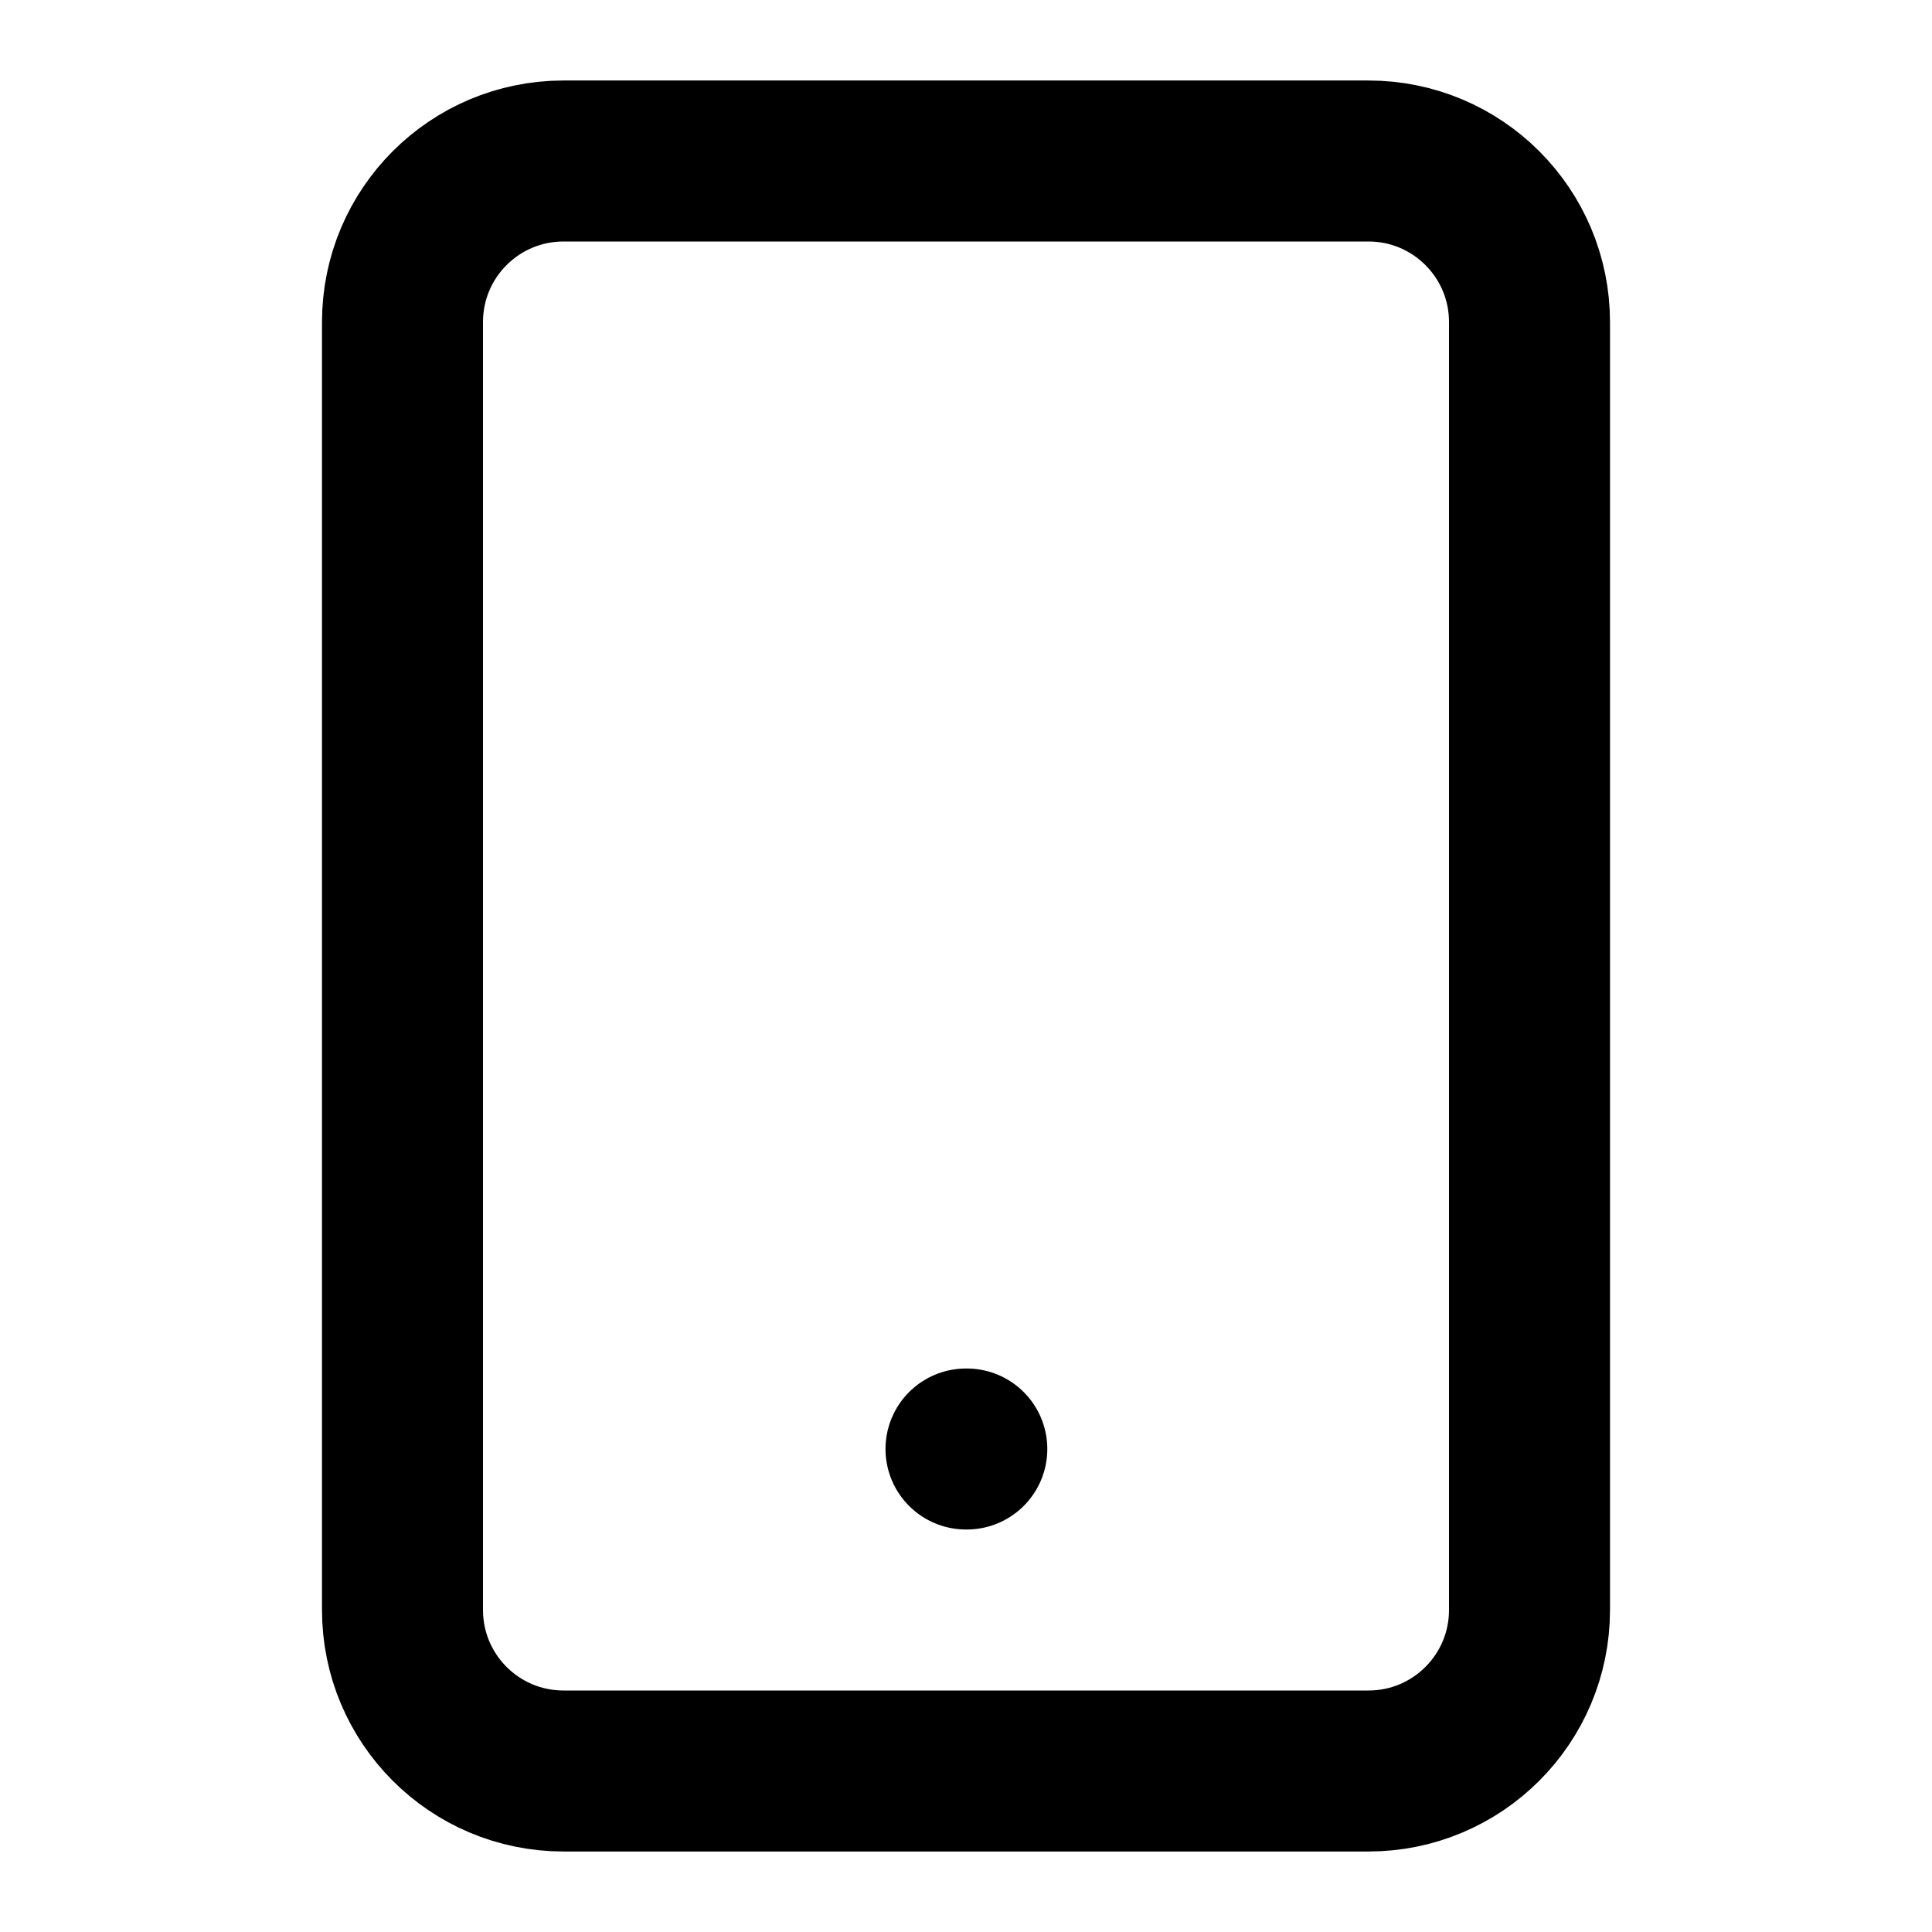
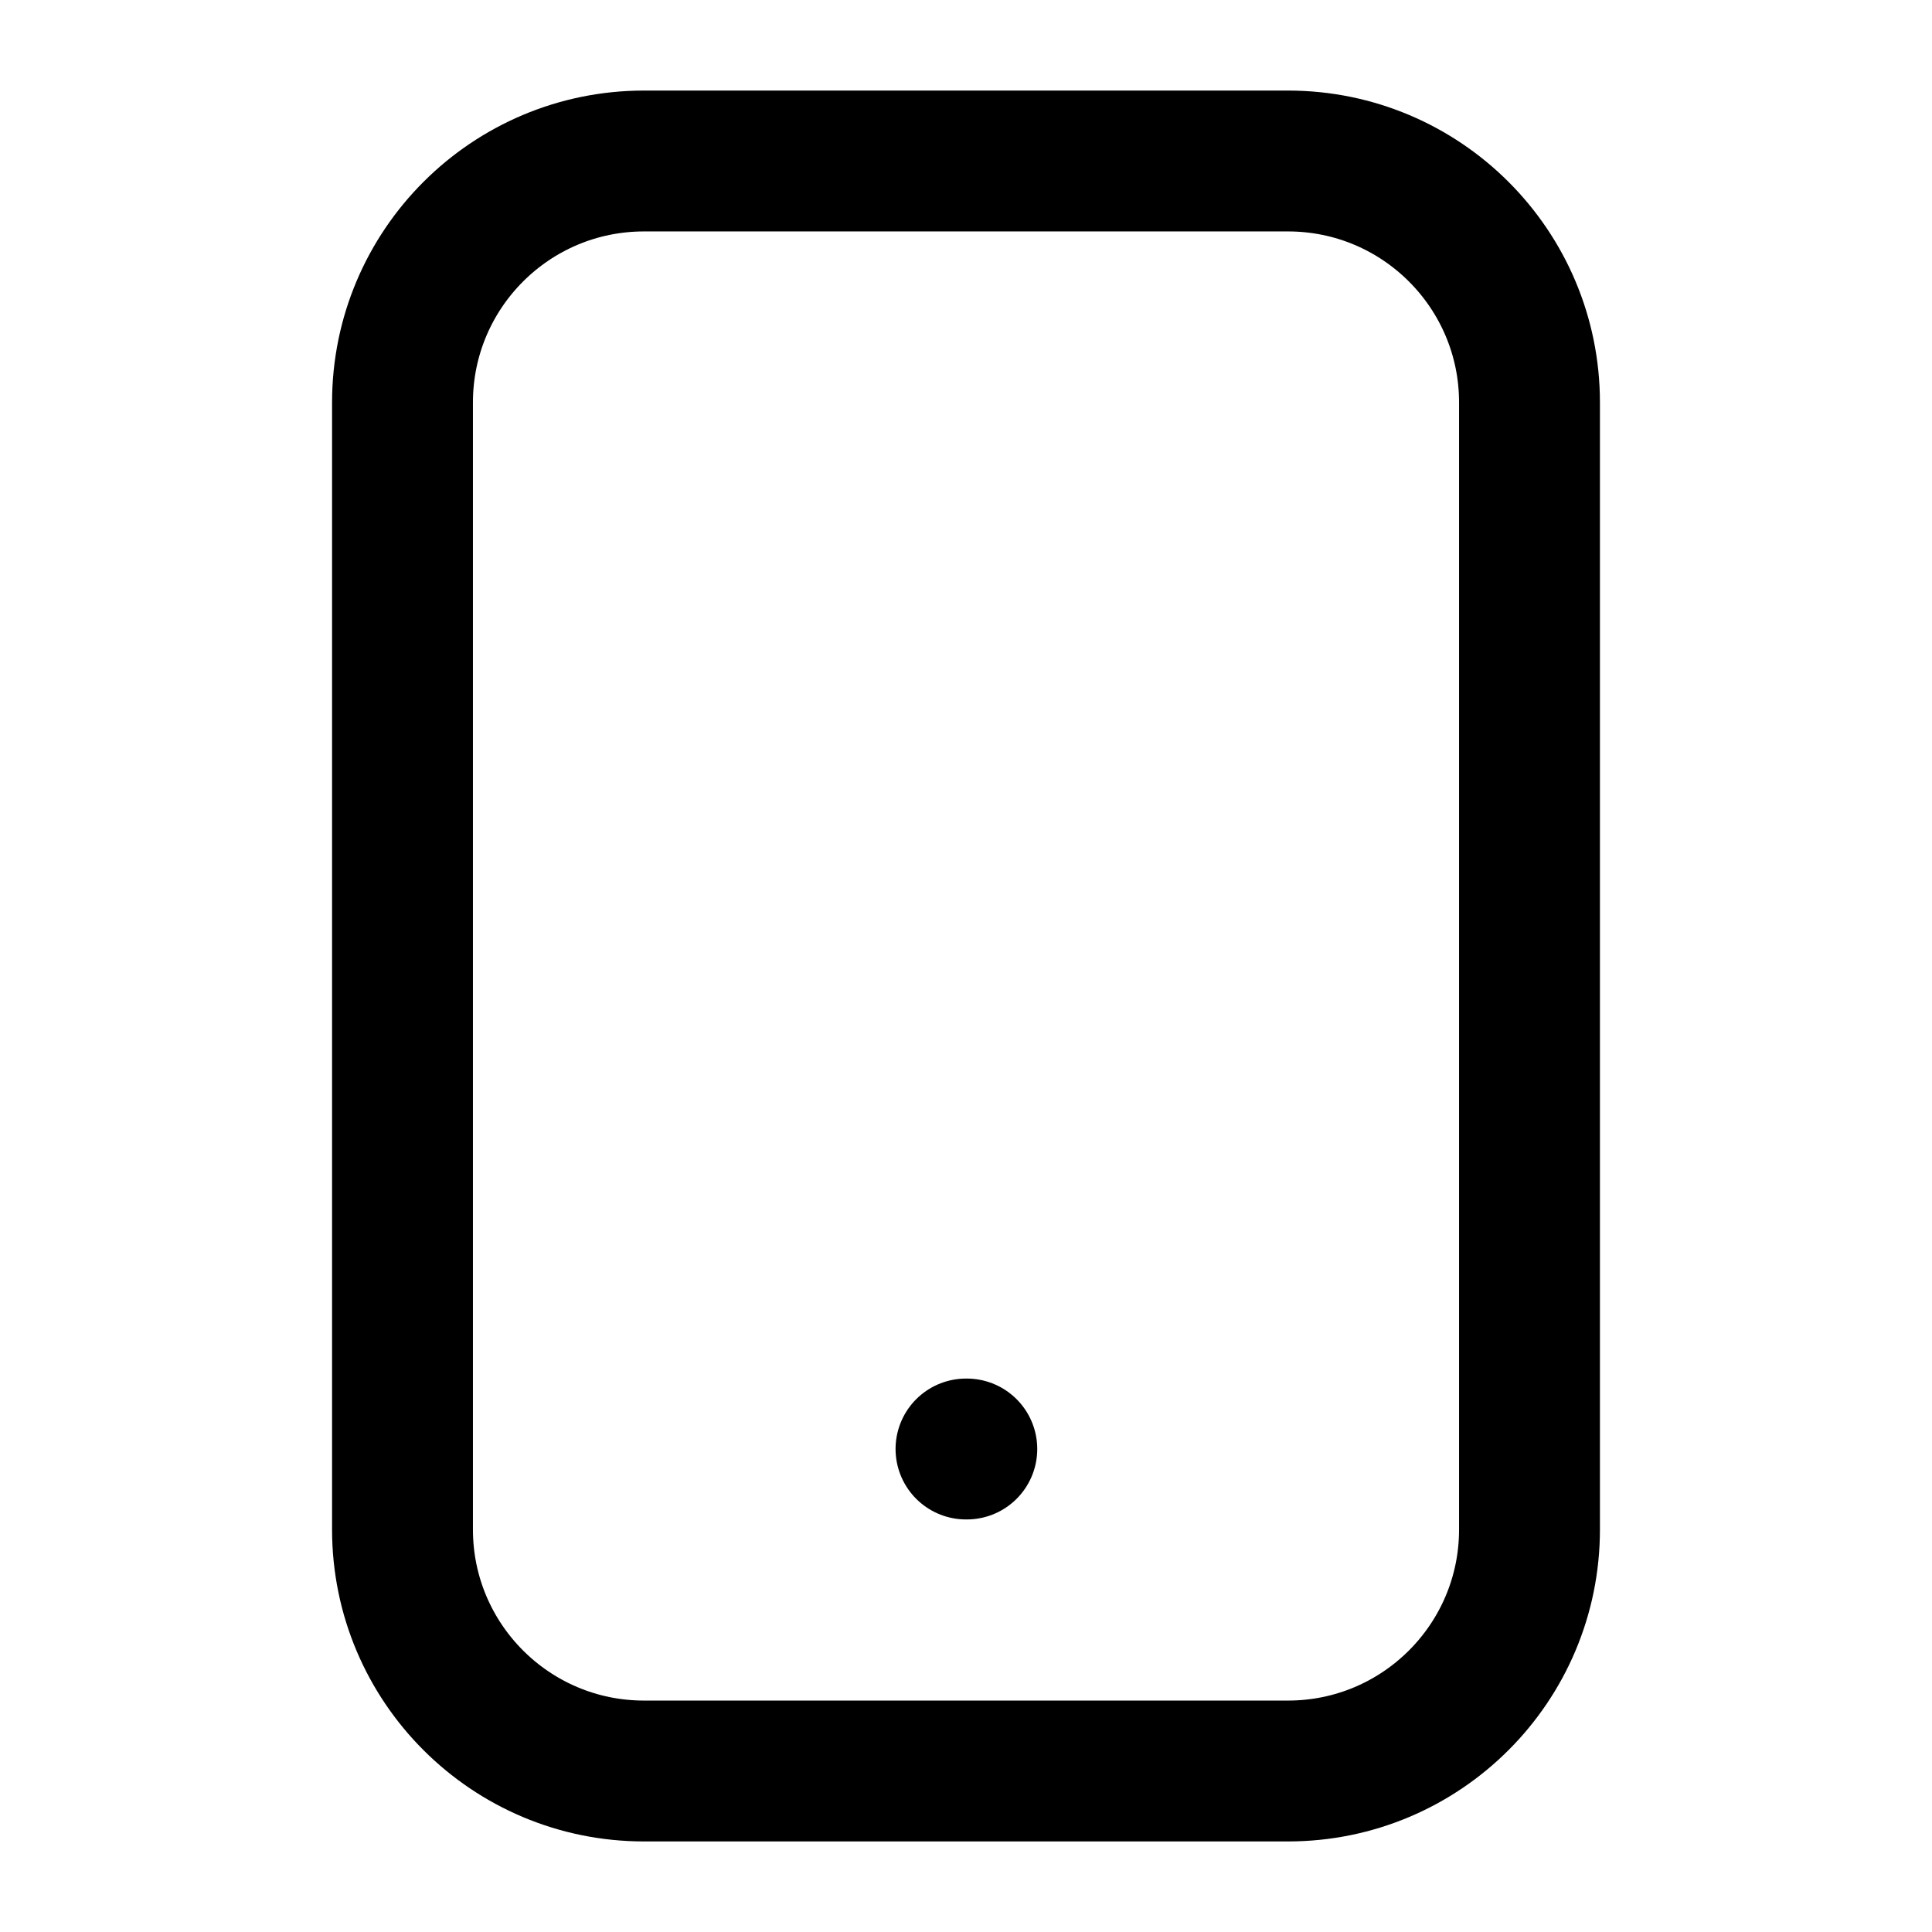
- <svg xmlns="http://www.w3.org/2000/svg" viewBox="0 0 24 24" width="24" height="24" fill="none" stroke="currentColor" stroke-width="2" stroke-linecap="round" stroke-linejoin="round">
-   <rect x="5" y="2" width="14" height="20" rx="2" ry="2" />
+ <svg xmlns="http://www.w3.org/2000/svg" viewBox="0 0 24 24" width="24" height="24" fill="none" stroke="currentColor" stroke-width="1.75" stroke-linecap="round" stroke-linejoin="round">
+   <rect x="5" y="2" width="14" height="20" rx="3" />
  <line x1="12" y1="18" x2="12.01" y2="18" />
</svg>
